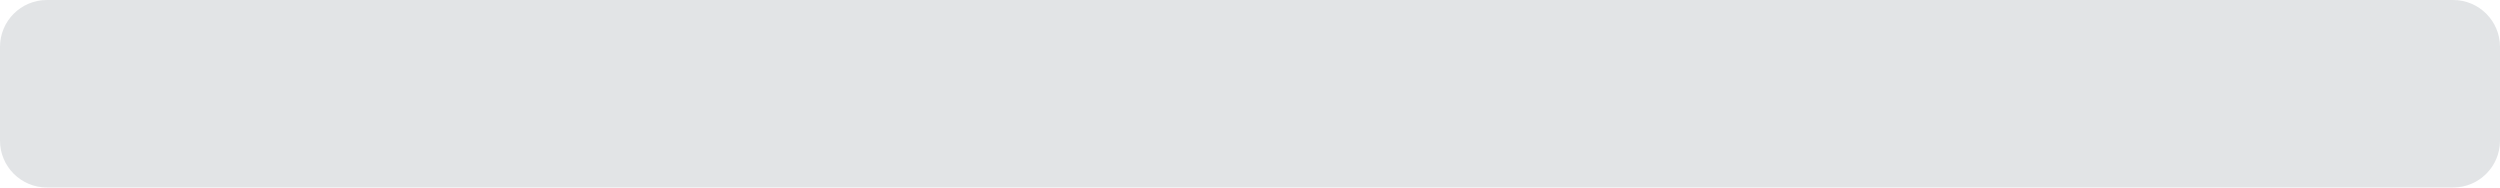
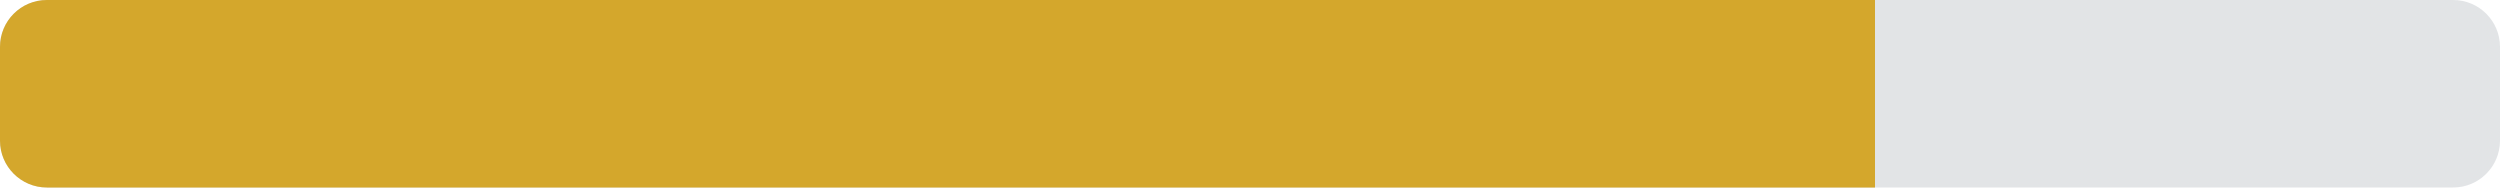
- <svg xmlns="http://www.w3.org/2000/svg" width="160" height="12" viewBox="0 0 160 12" role="img" aria-label="gcp secret-manager: 0 of 4 variables covered (blocked)">
+ <svg xmlns="http://www.w3.org/2000/svg" width="160" height="12" viewBox="0 0 160 12" role="img" aria-label="gcp secret-manager: 3 of 4 variables covered (partial)">
  <clipPath id="r">
    <rect width="160" height="12" rx="3" />
  </clipPath>
  <g clip-path="url(#r)">
    <rect width="160" height="12" fill="#8c959f" fill-opacity="0.25" />
+     <rect width="120" height="12" fill="#d4a72c" />
  </g>
</svg>
